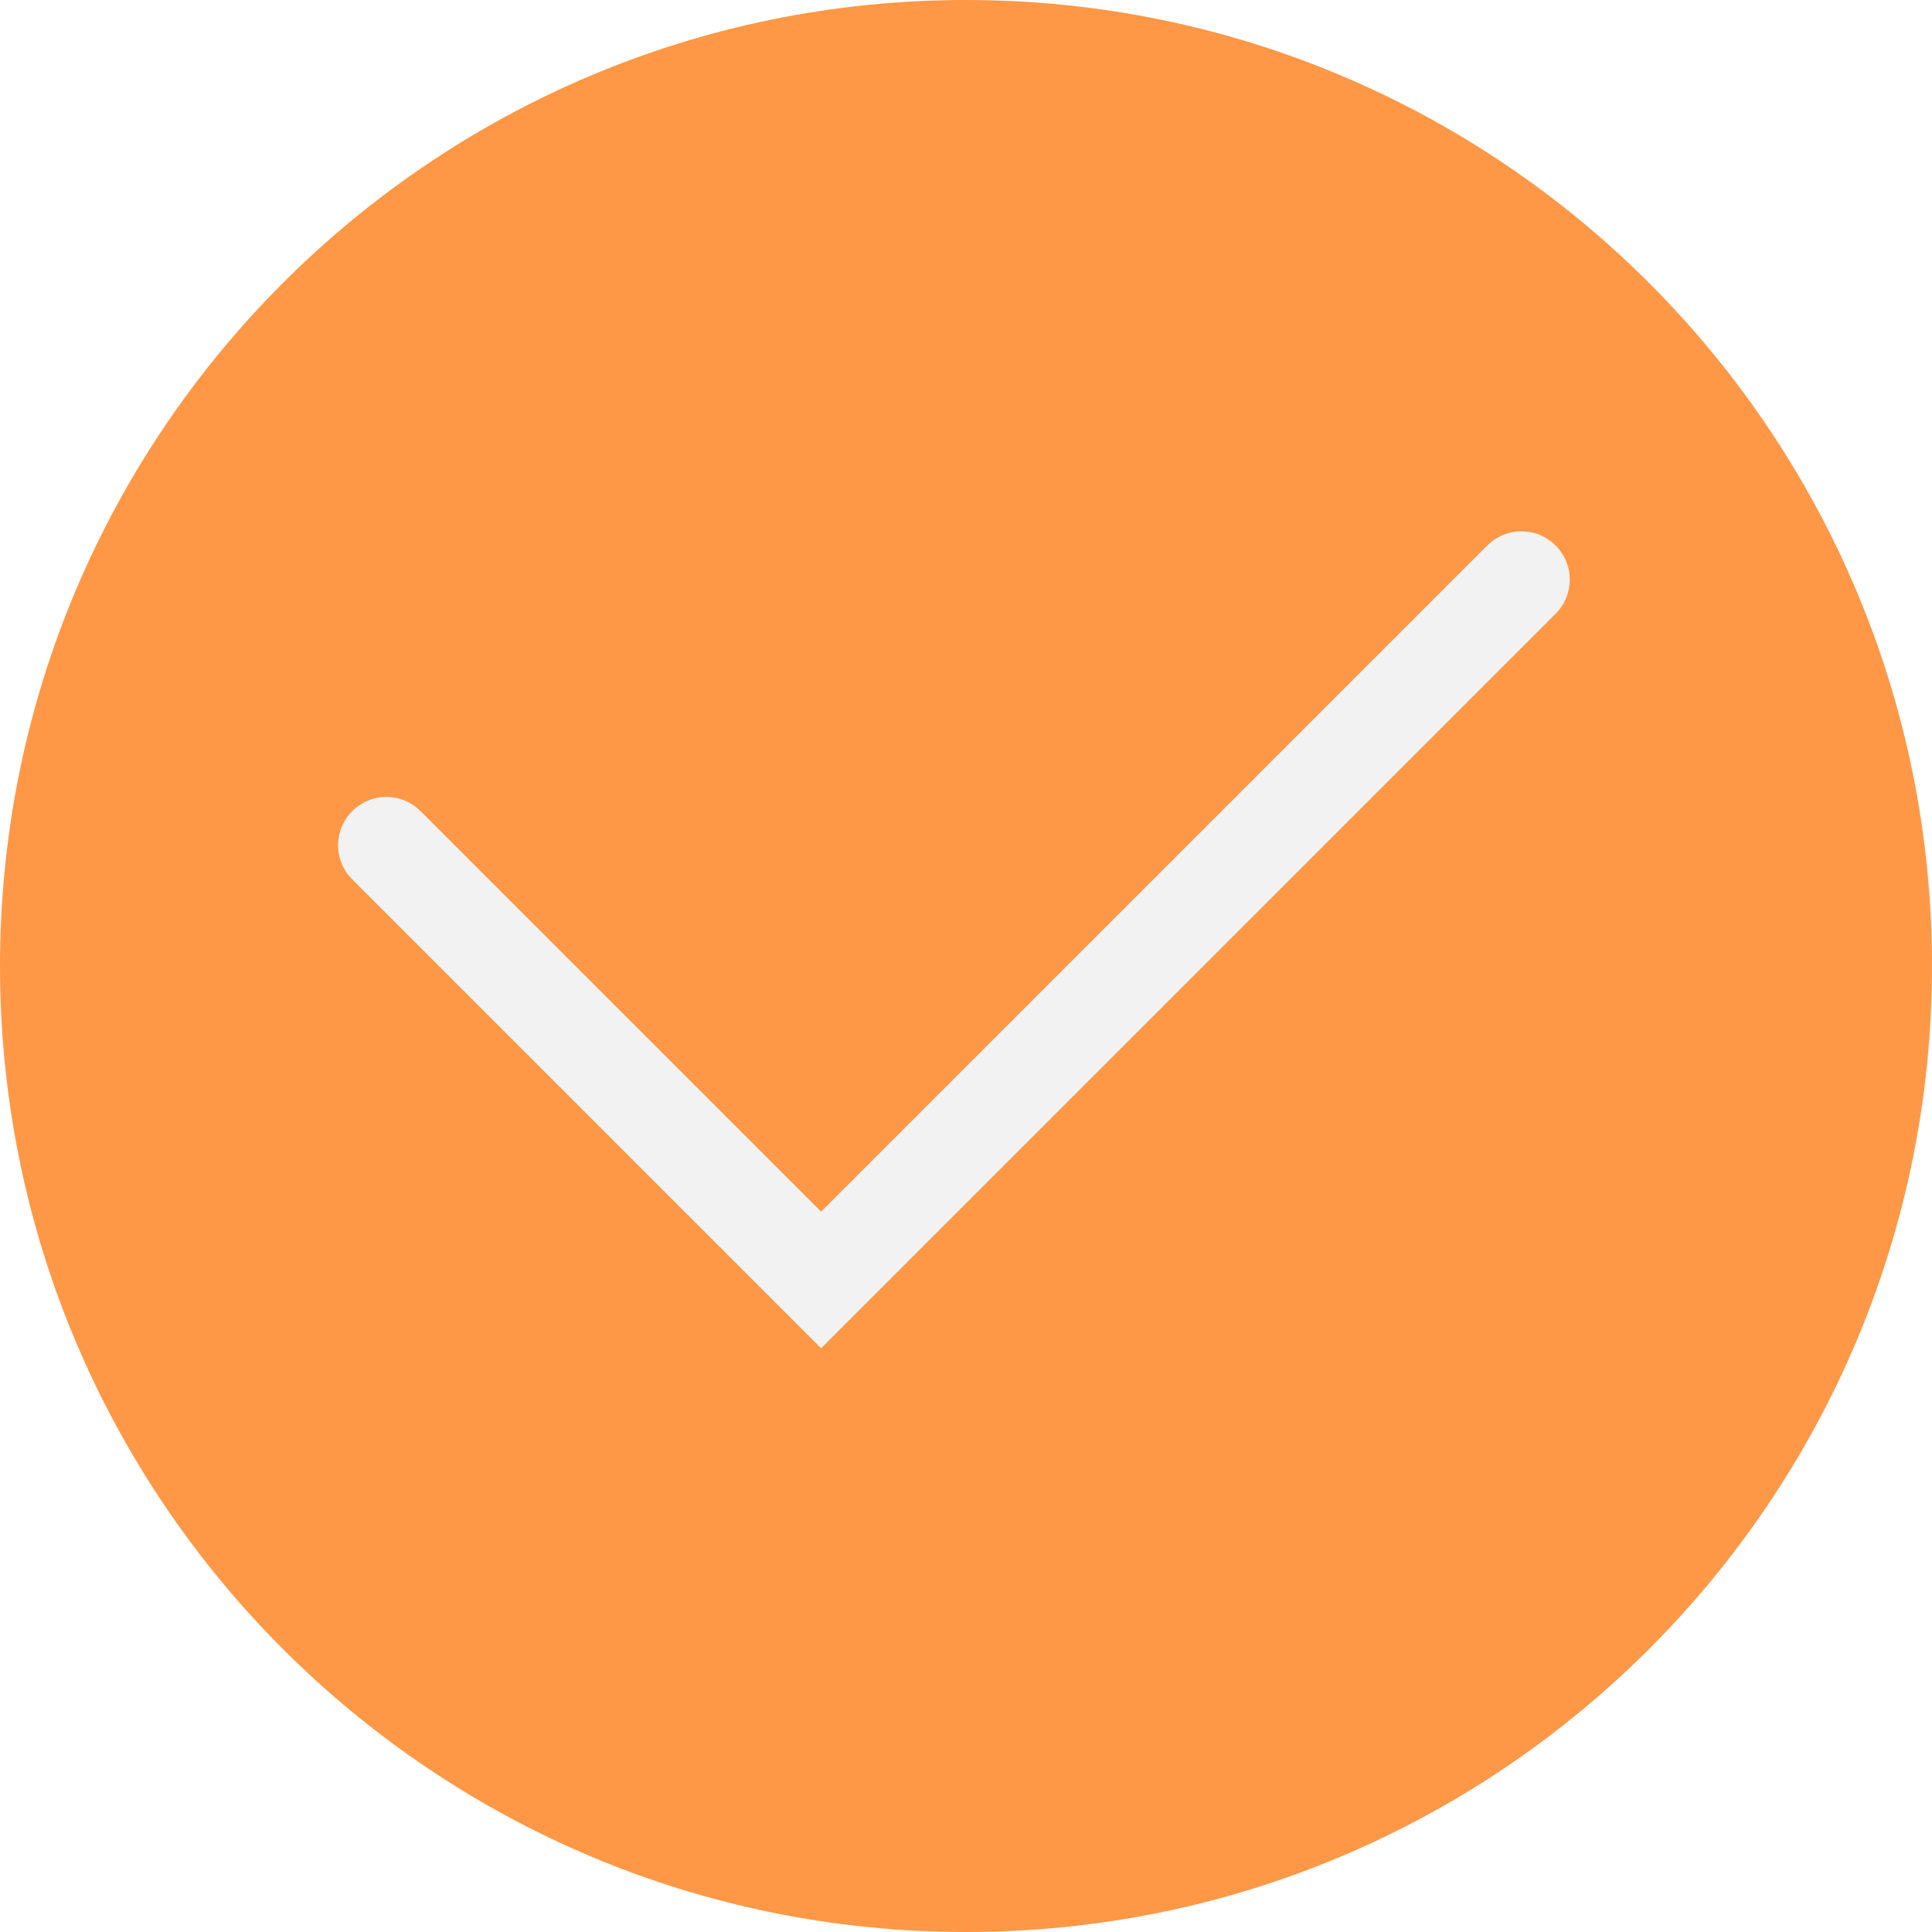
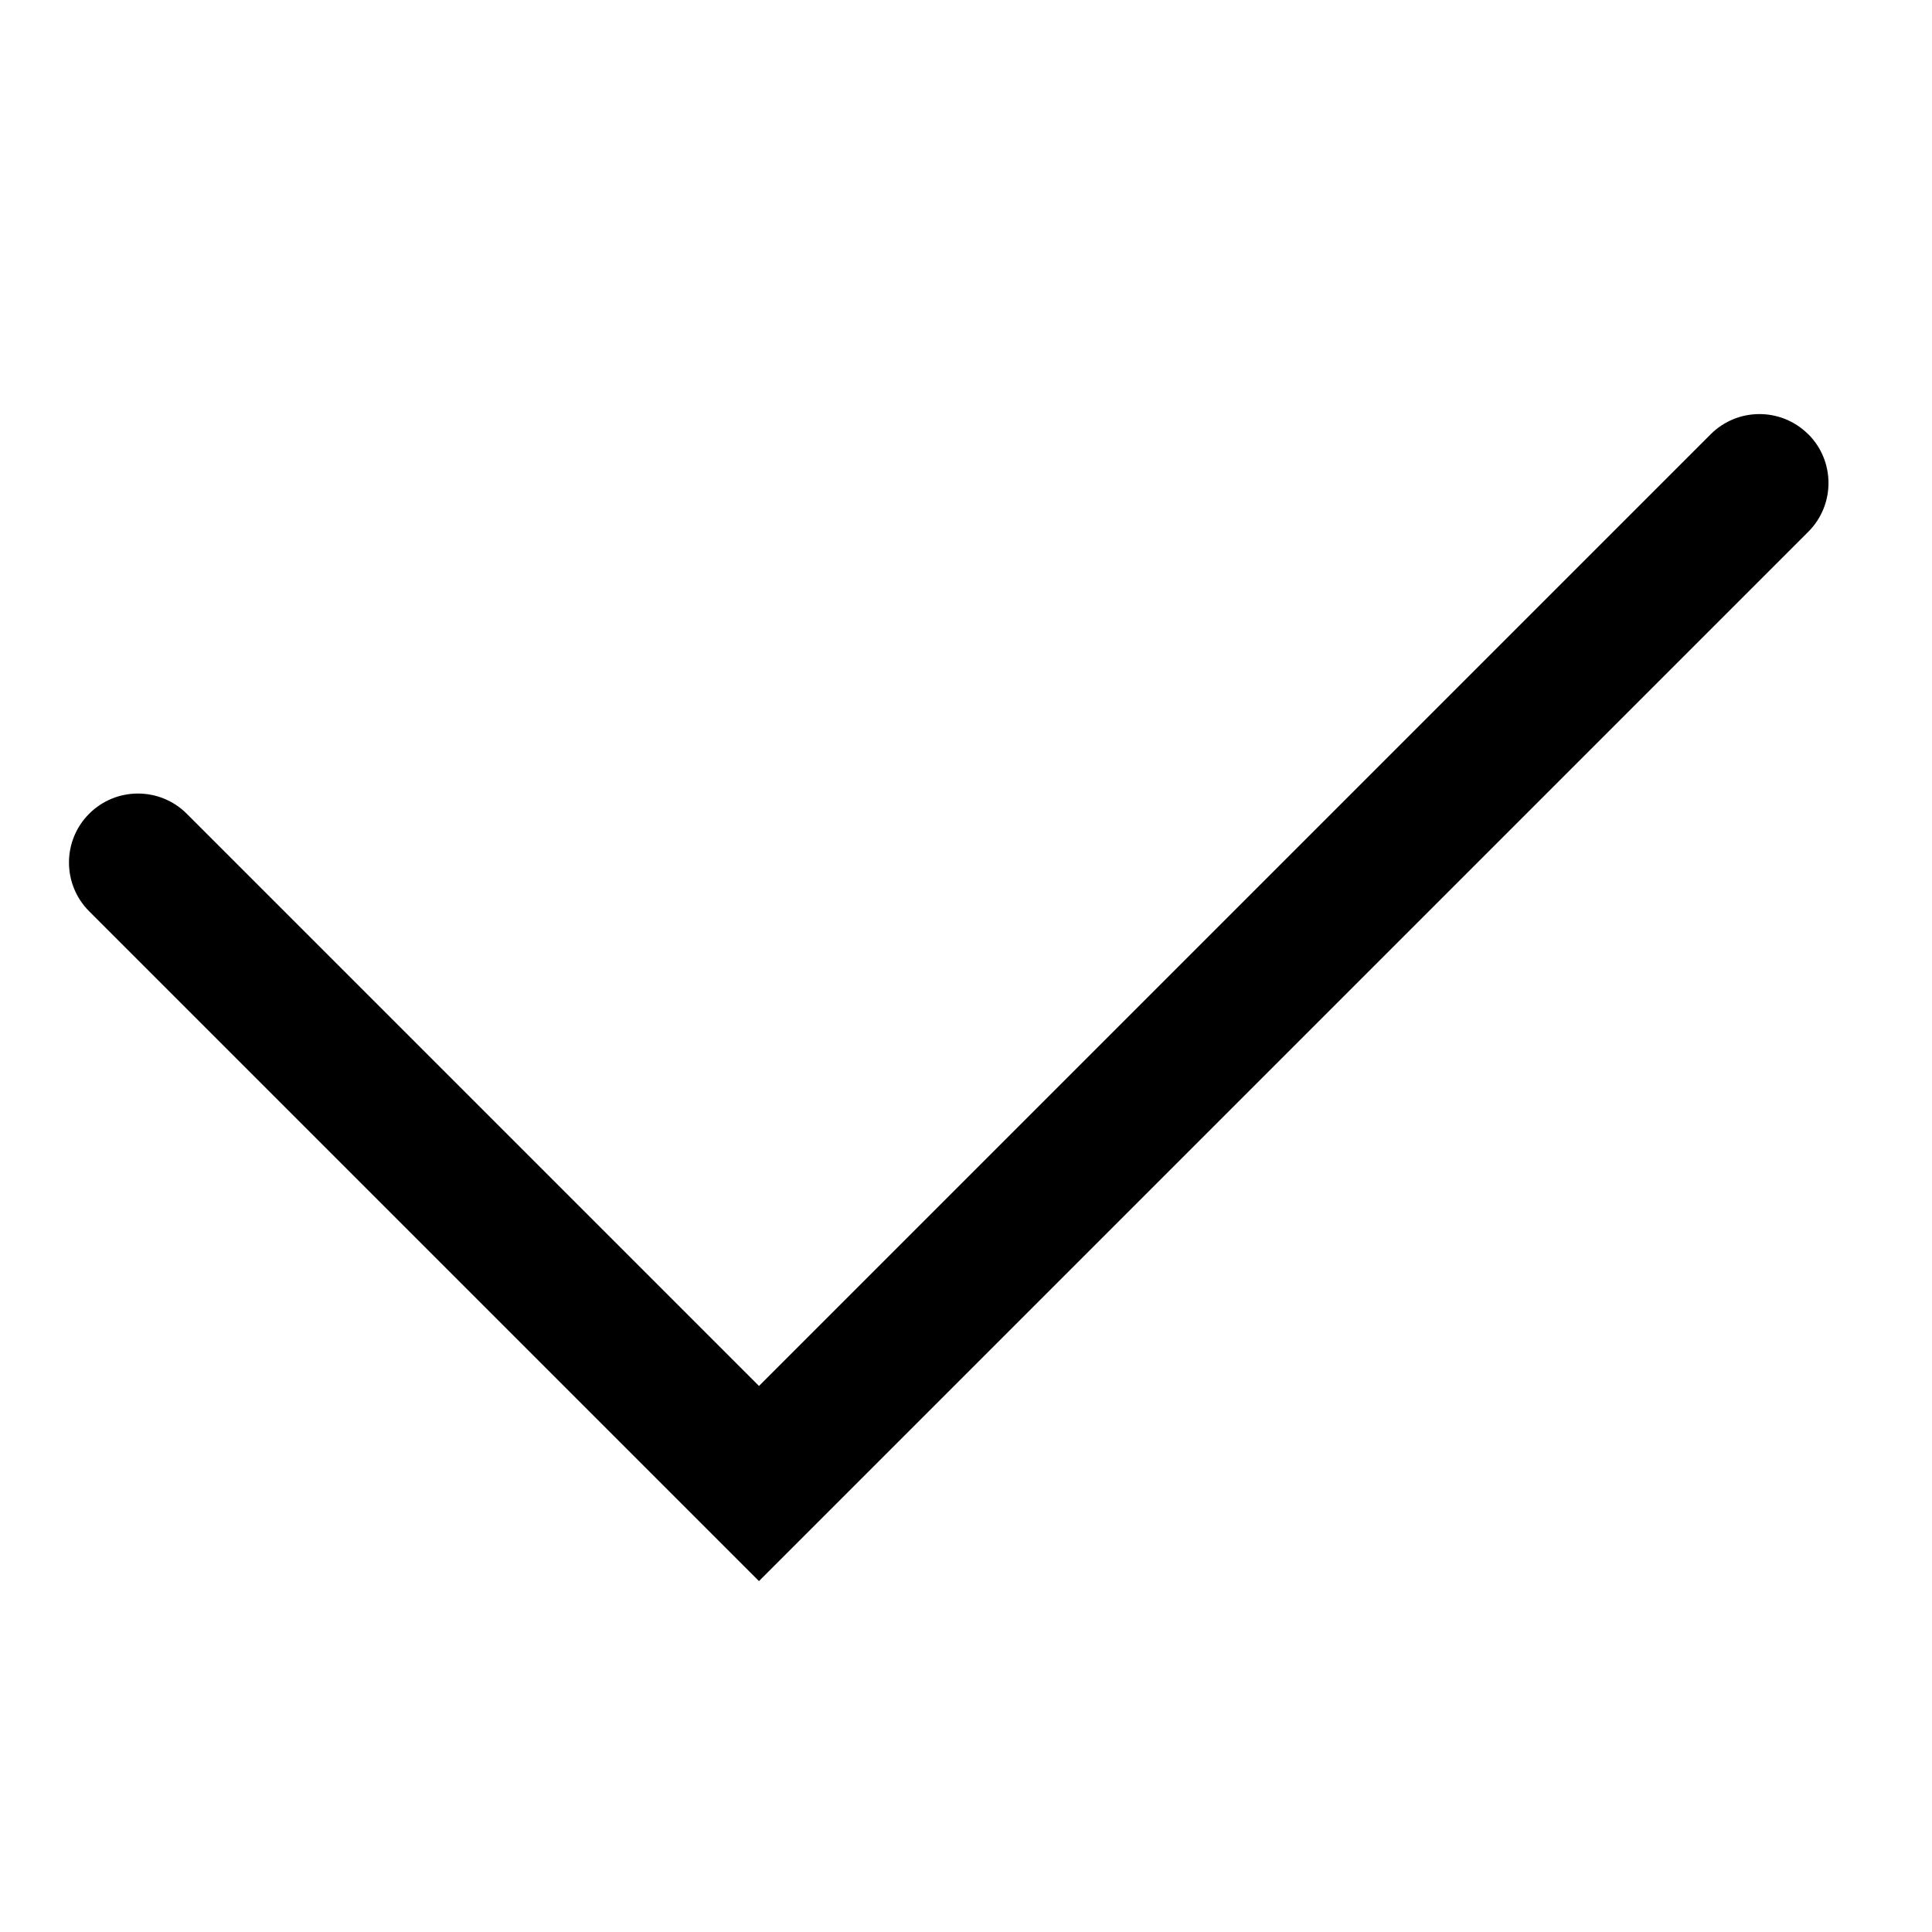
- <svg xmlns="http://www.w3.org/2000/svg" width="20" height="20" viewBox="0 0 20 20" fill="none">
-   <g id="Group 13">
-     <circle id="Ellipse 1" cx="10" cy="10" r="10" transform="rotate(-90 10 10)" fill="#FF9846" />
-     <path id="Vector 4" d="M4 8.75L8.5 13.25L15.75 6" stroke="#F2F2F2" stroke-linecap="round" />
-   </g>
+ <svg xmlns="http://www.w3.org/2000/svg" version="1.1" width="32" height="32" viewBox="0 0 32 32">
+   <path d="M29.951 7.192c0.446 0.446 0.446 1.17 0 1.616l-17.38 17.38-11.094-11.094c-0.446-0.446-0.446-1.17 0-1.616s1.17-0.446 1.616 0l9.478 9.478 15.763-15.763c0.446-0.446 1.17-0.446 1.616 0z" />
</svg>
